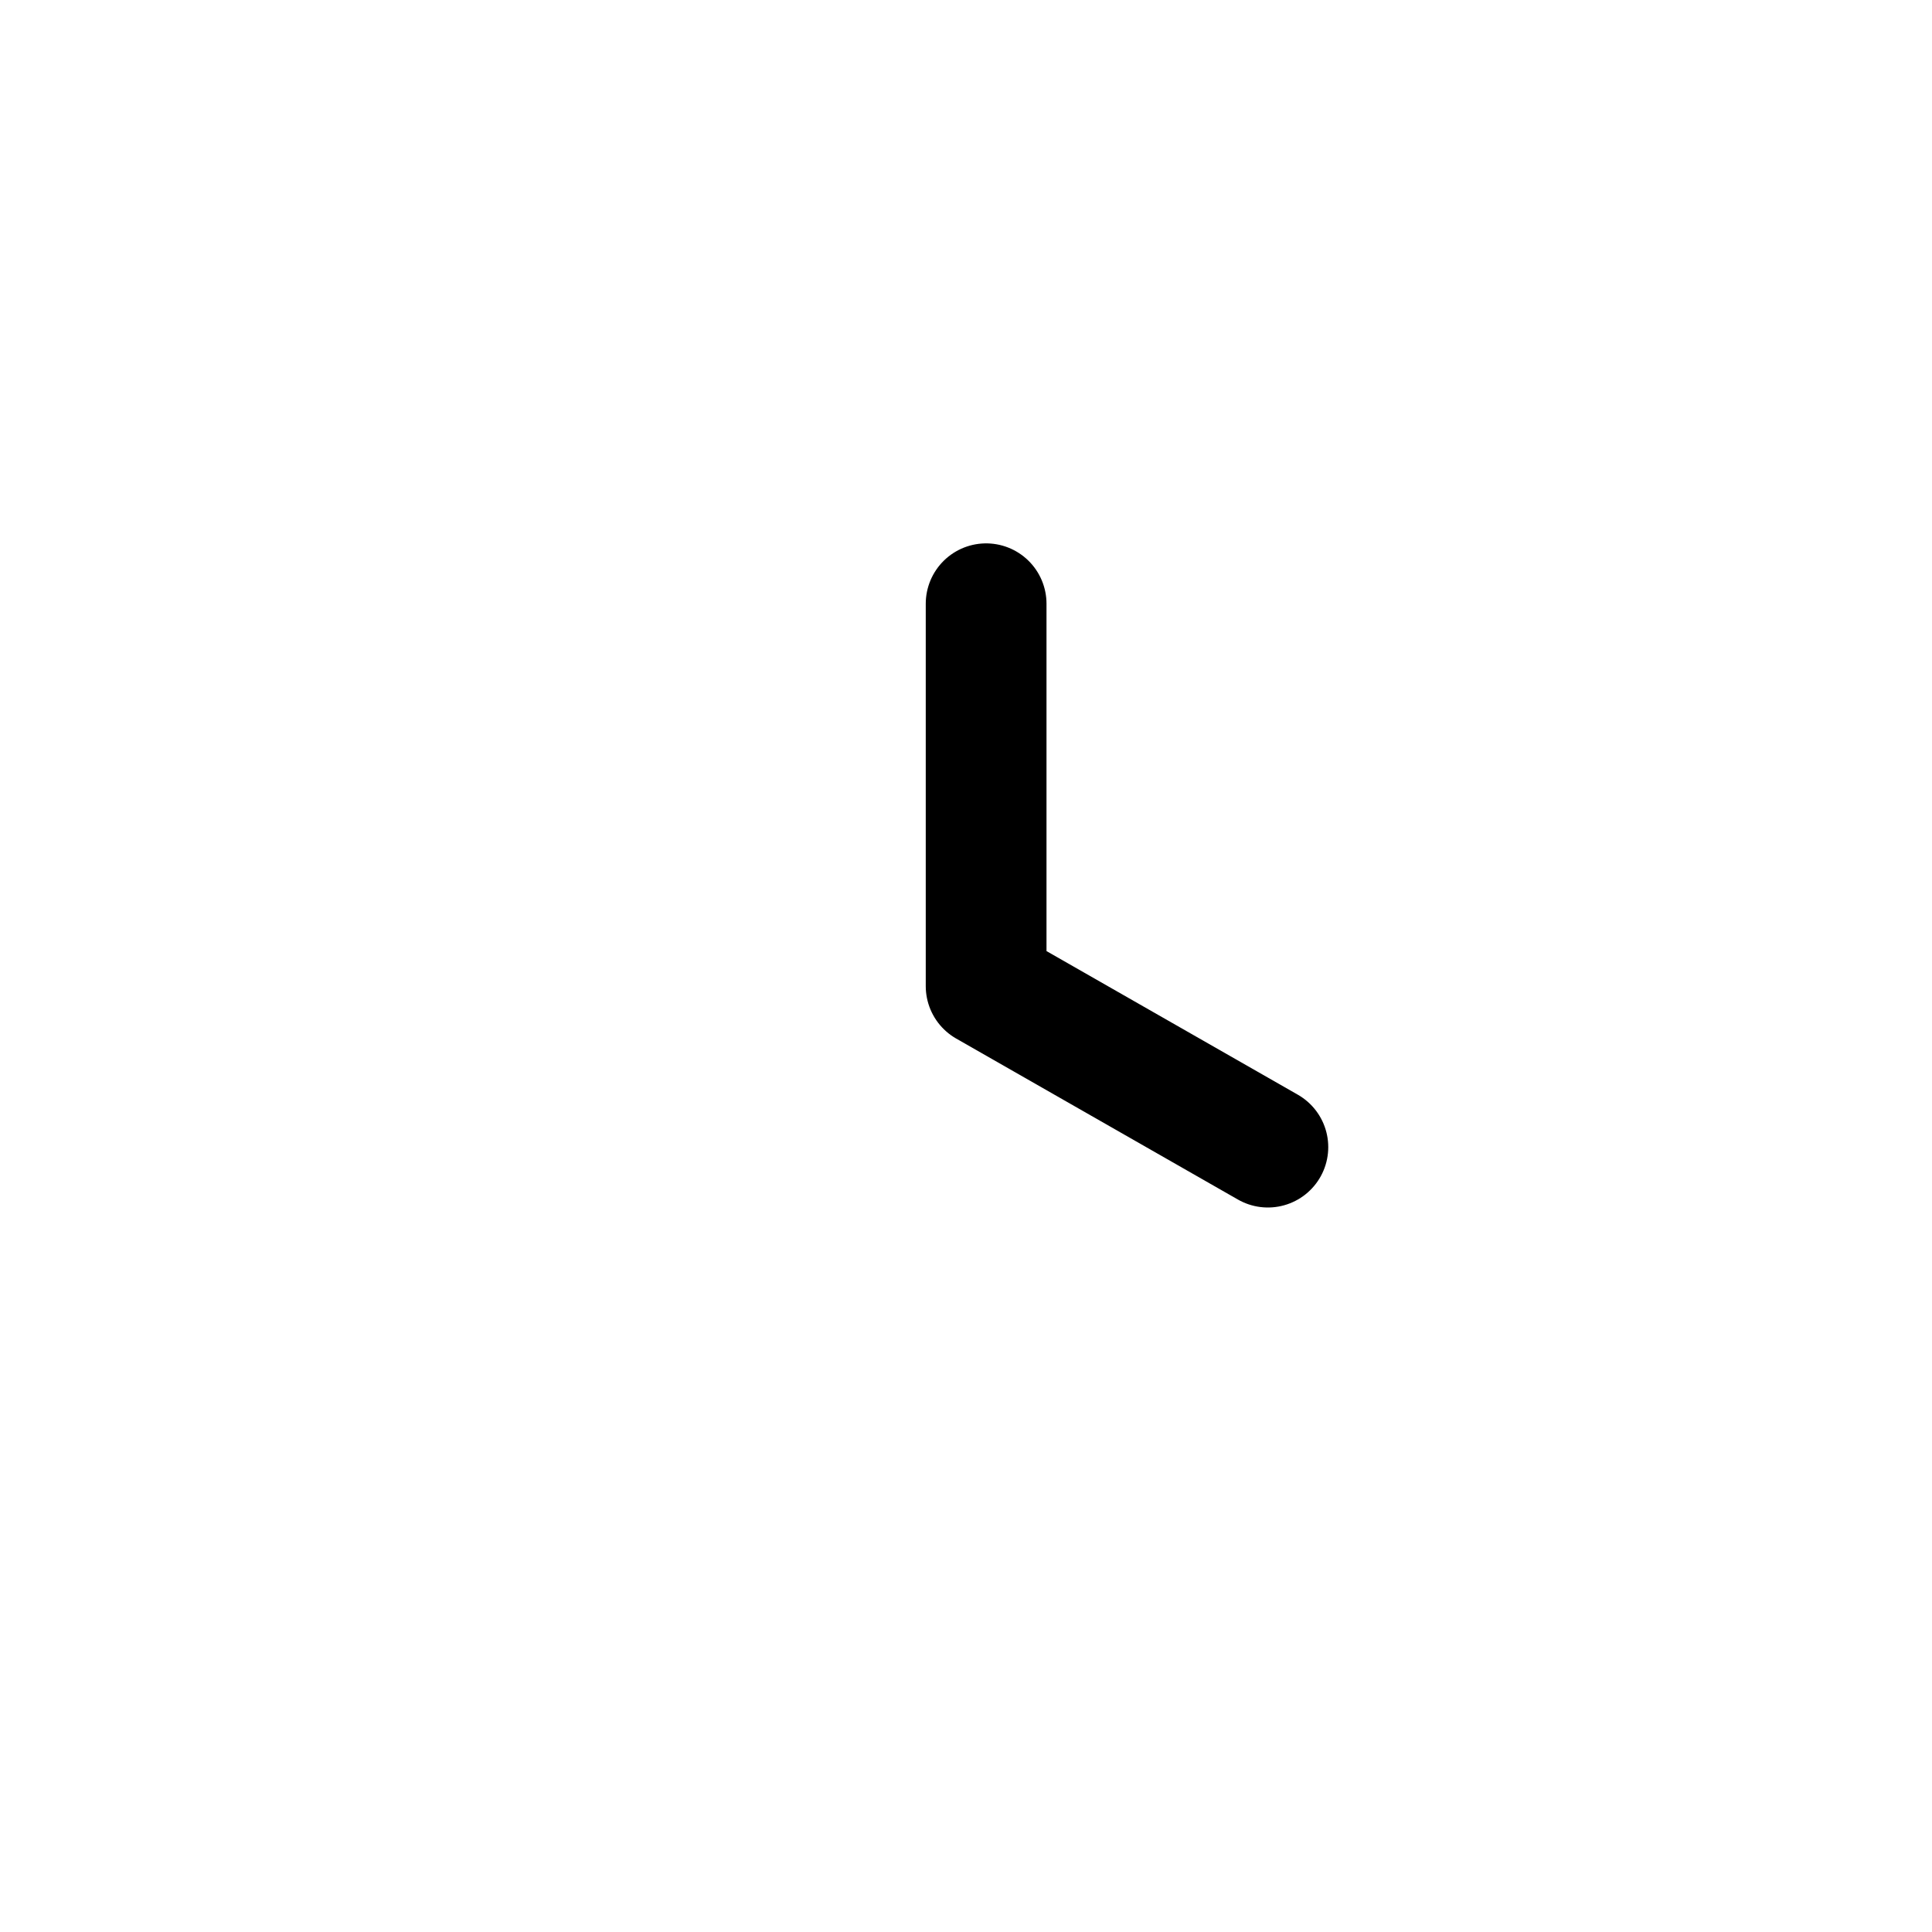
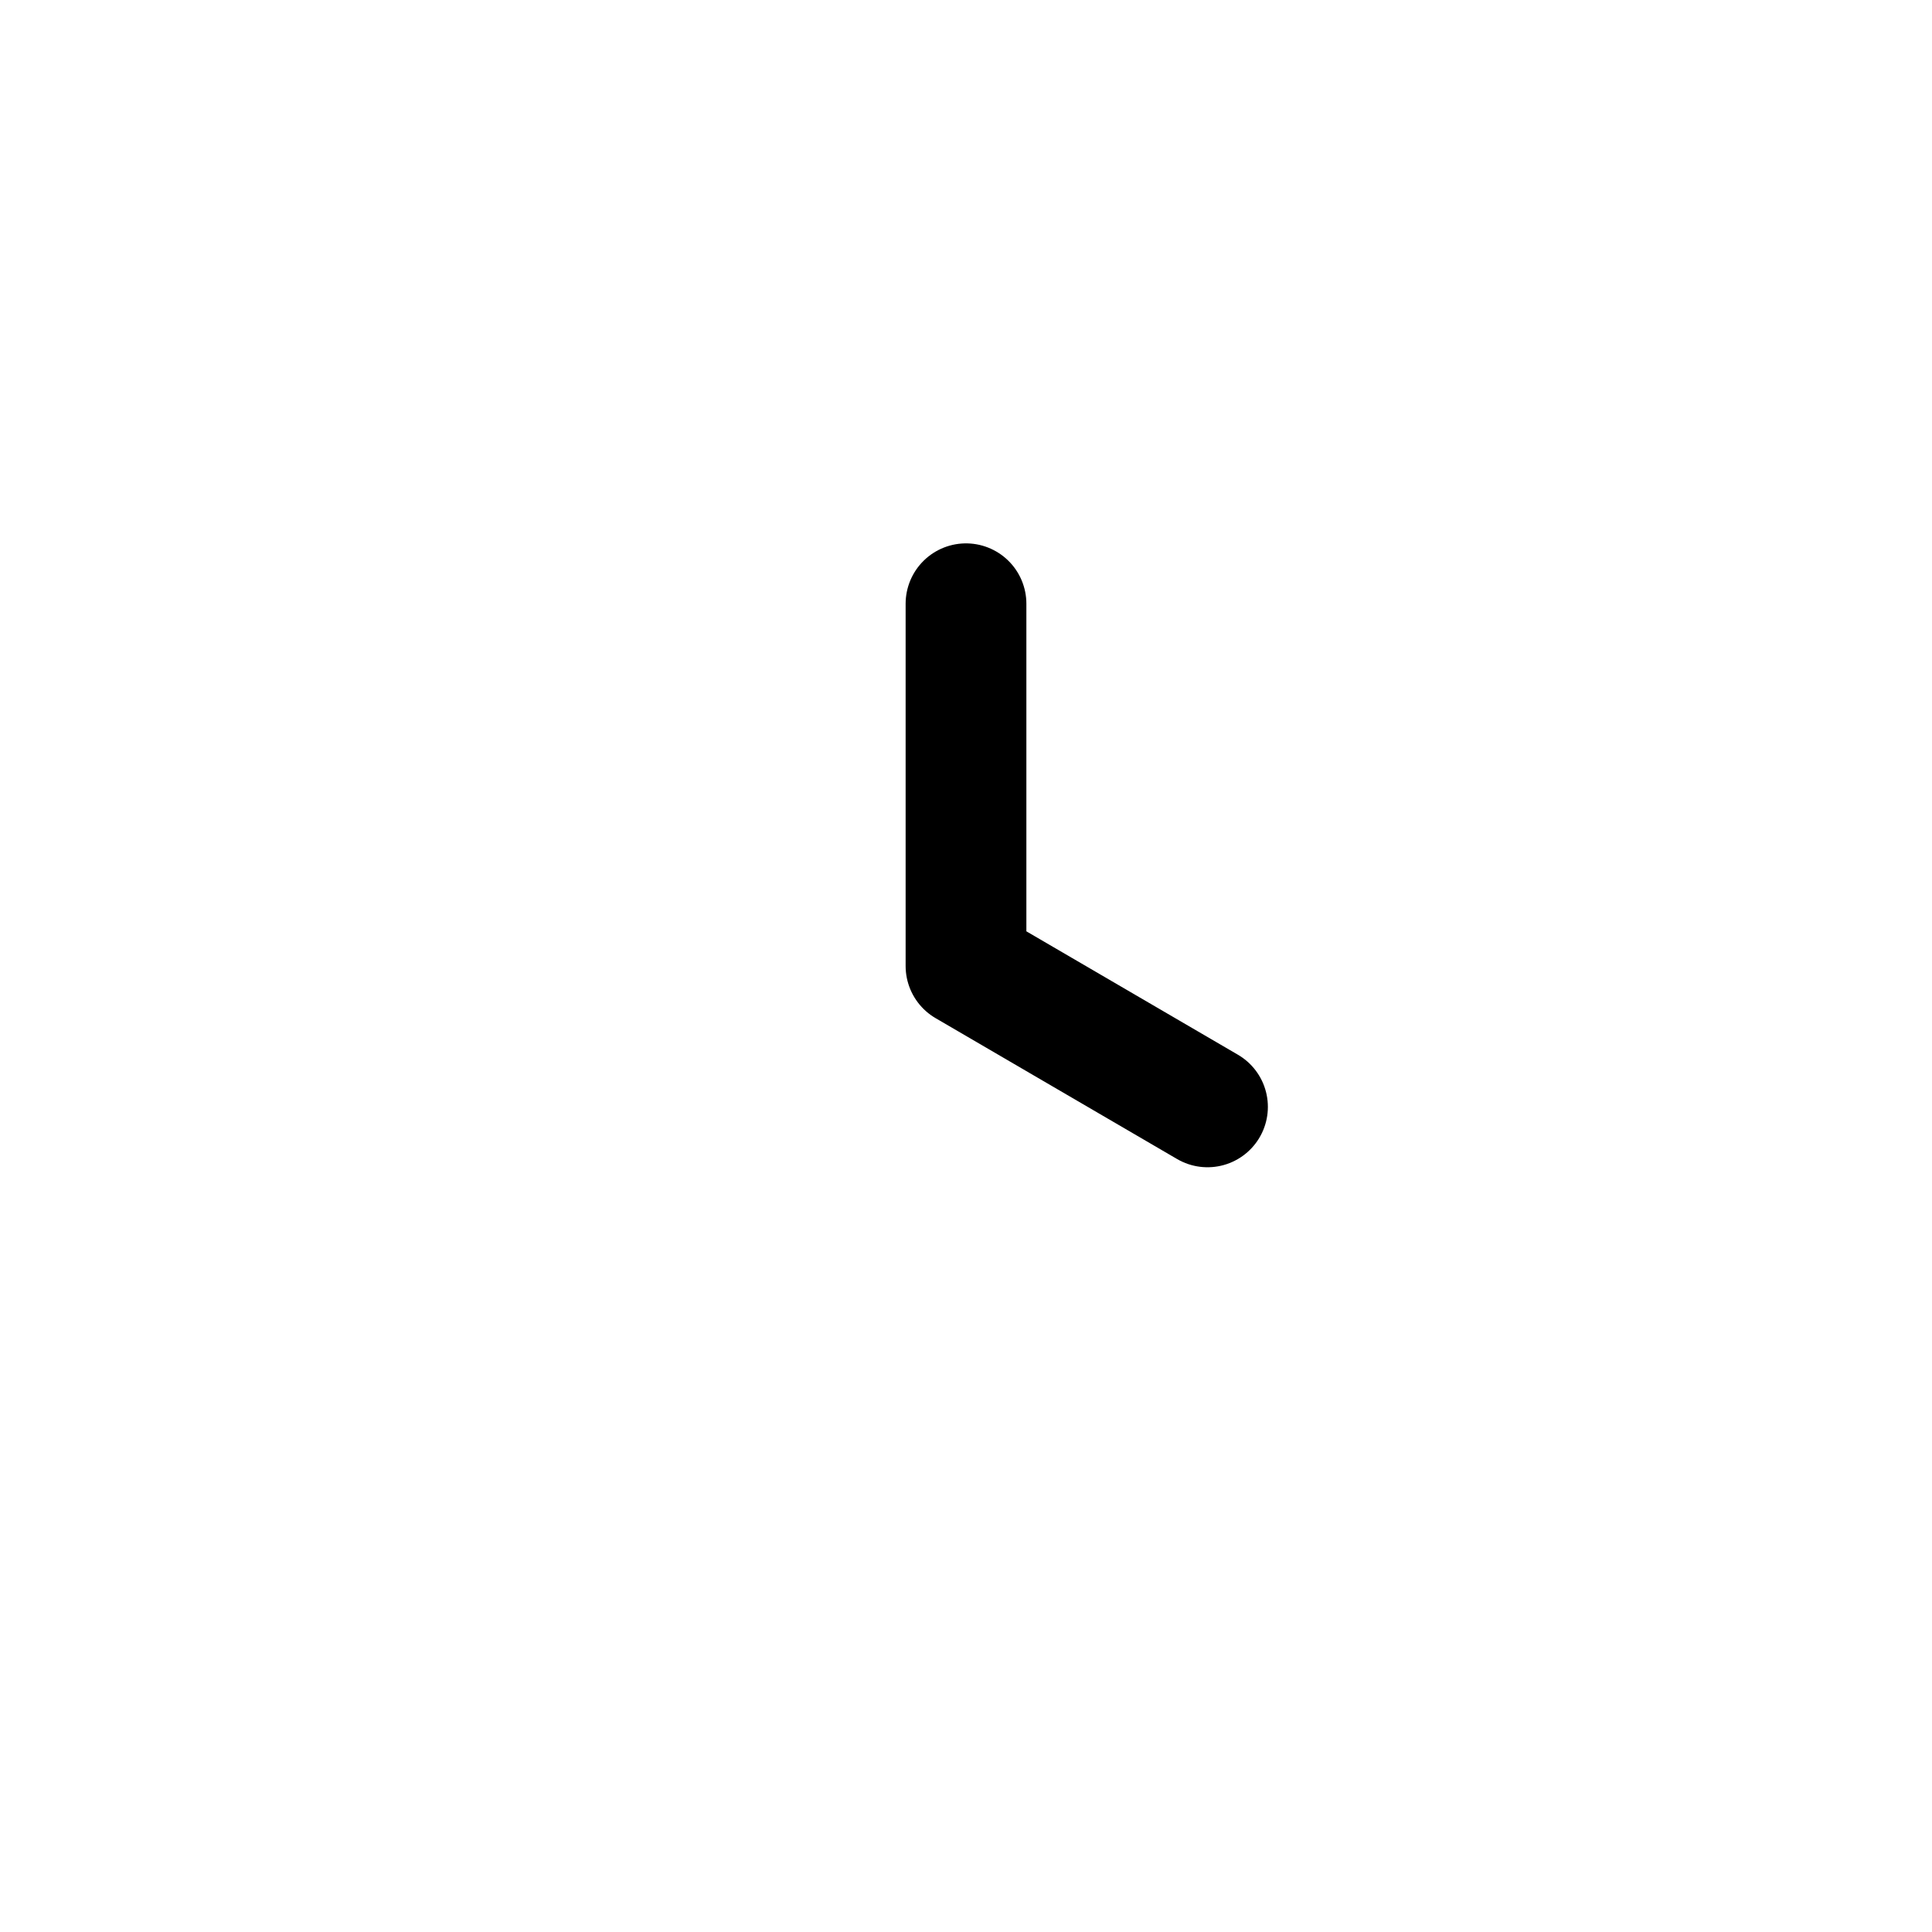
<svg xmlns="http://www.w3.org/2000/svg" width="24" height="24" viewBox="0 0 24 24">
  <g fill="none" stroke="black" stroke-width="1.5" stroke-linecap="round" stroke-linejoin="round">
-     <path d="M12.25 7.5v4.75l3.5 2" />
+     <path d="M12 7.5V12L15 13.75" />
  </g>
</svg>
